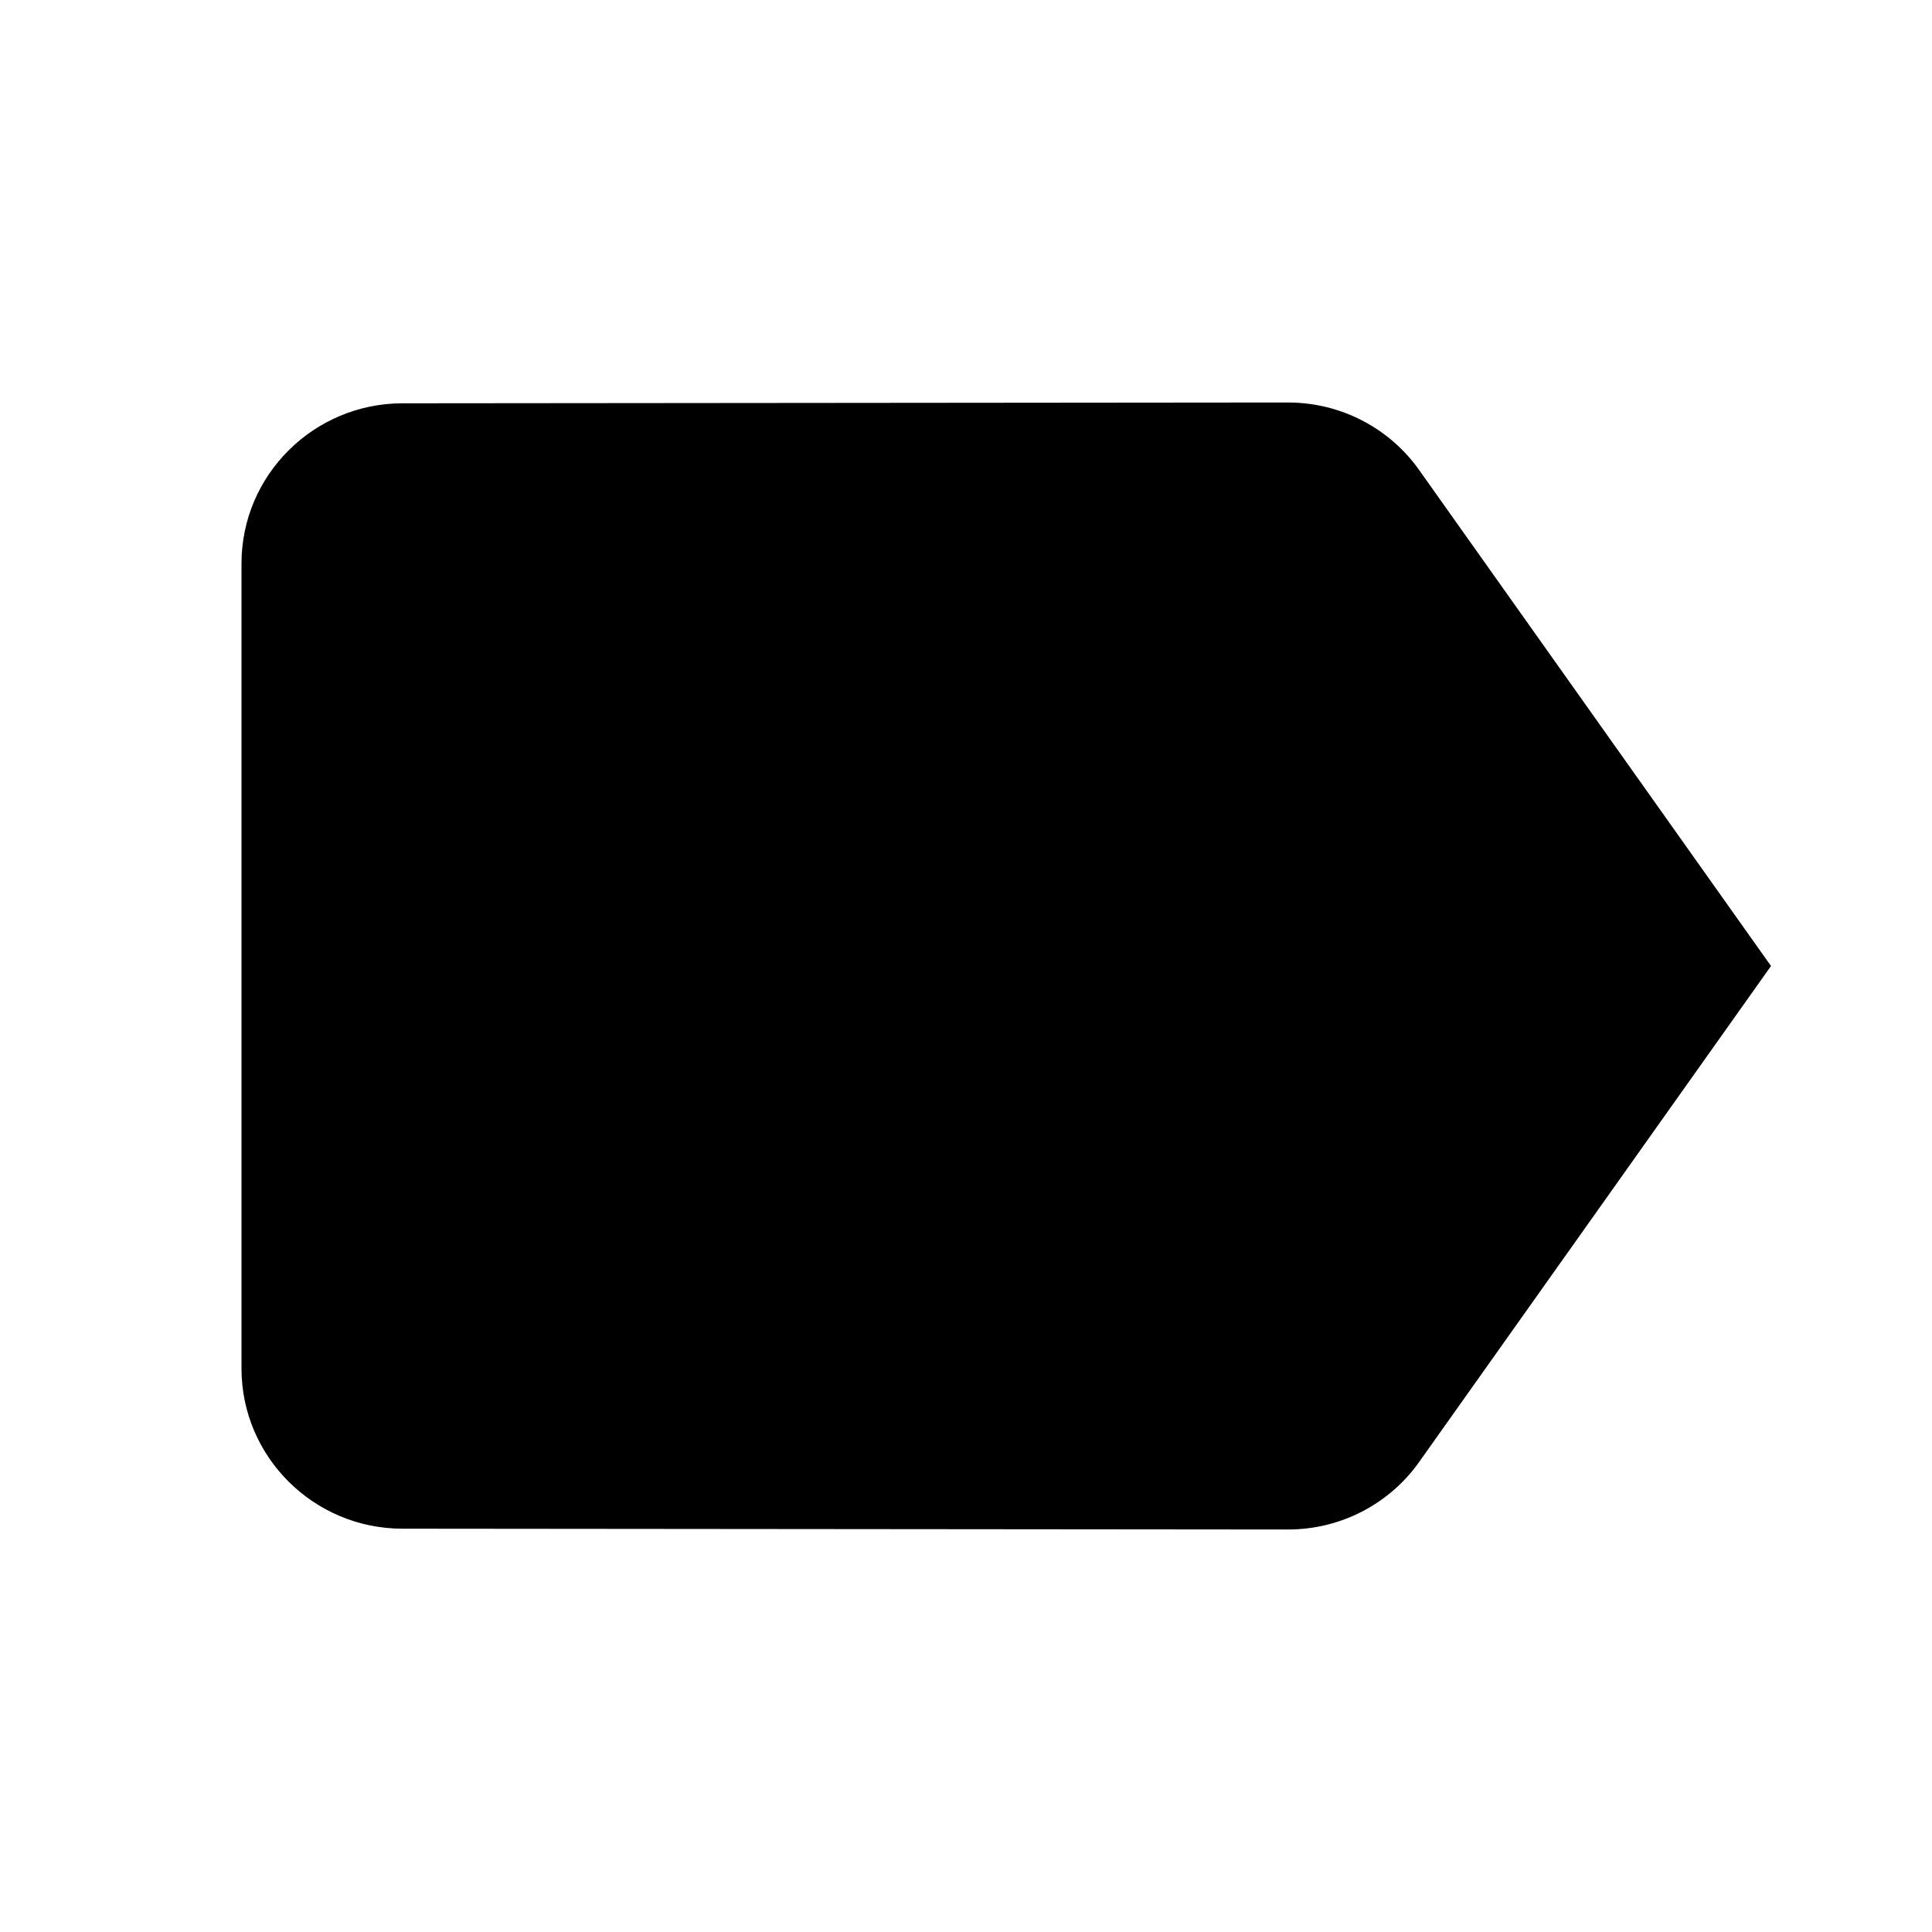
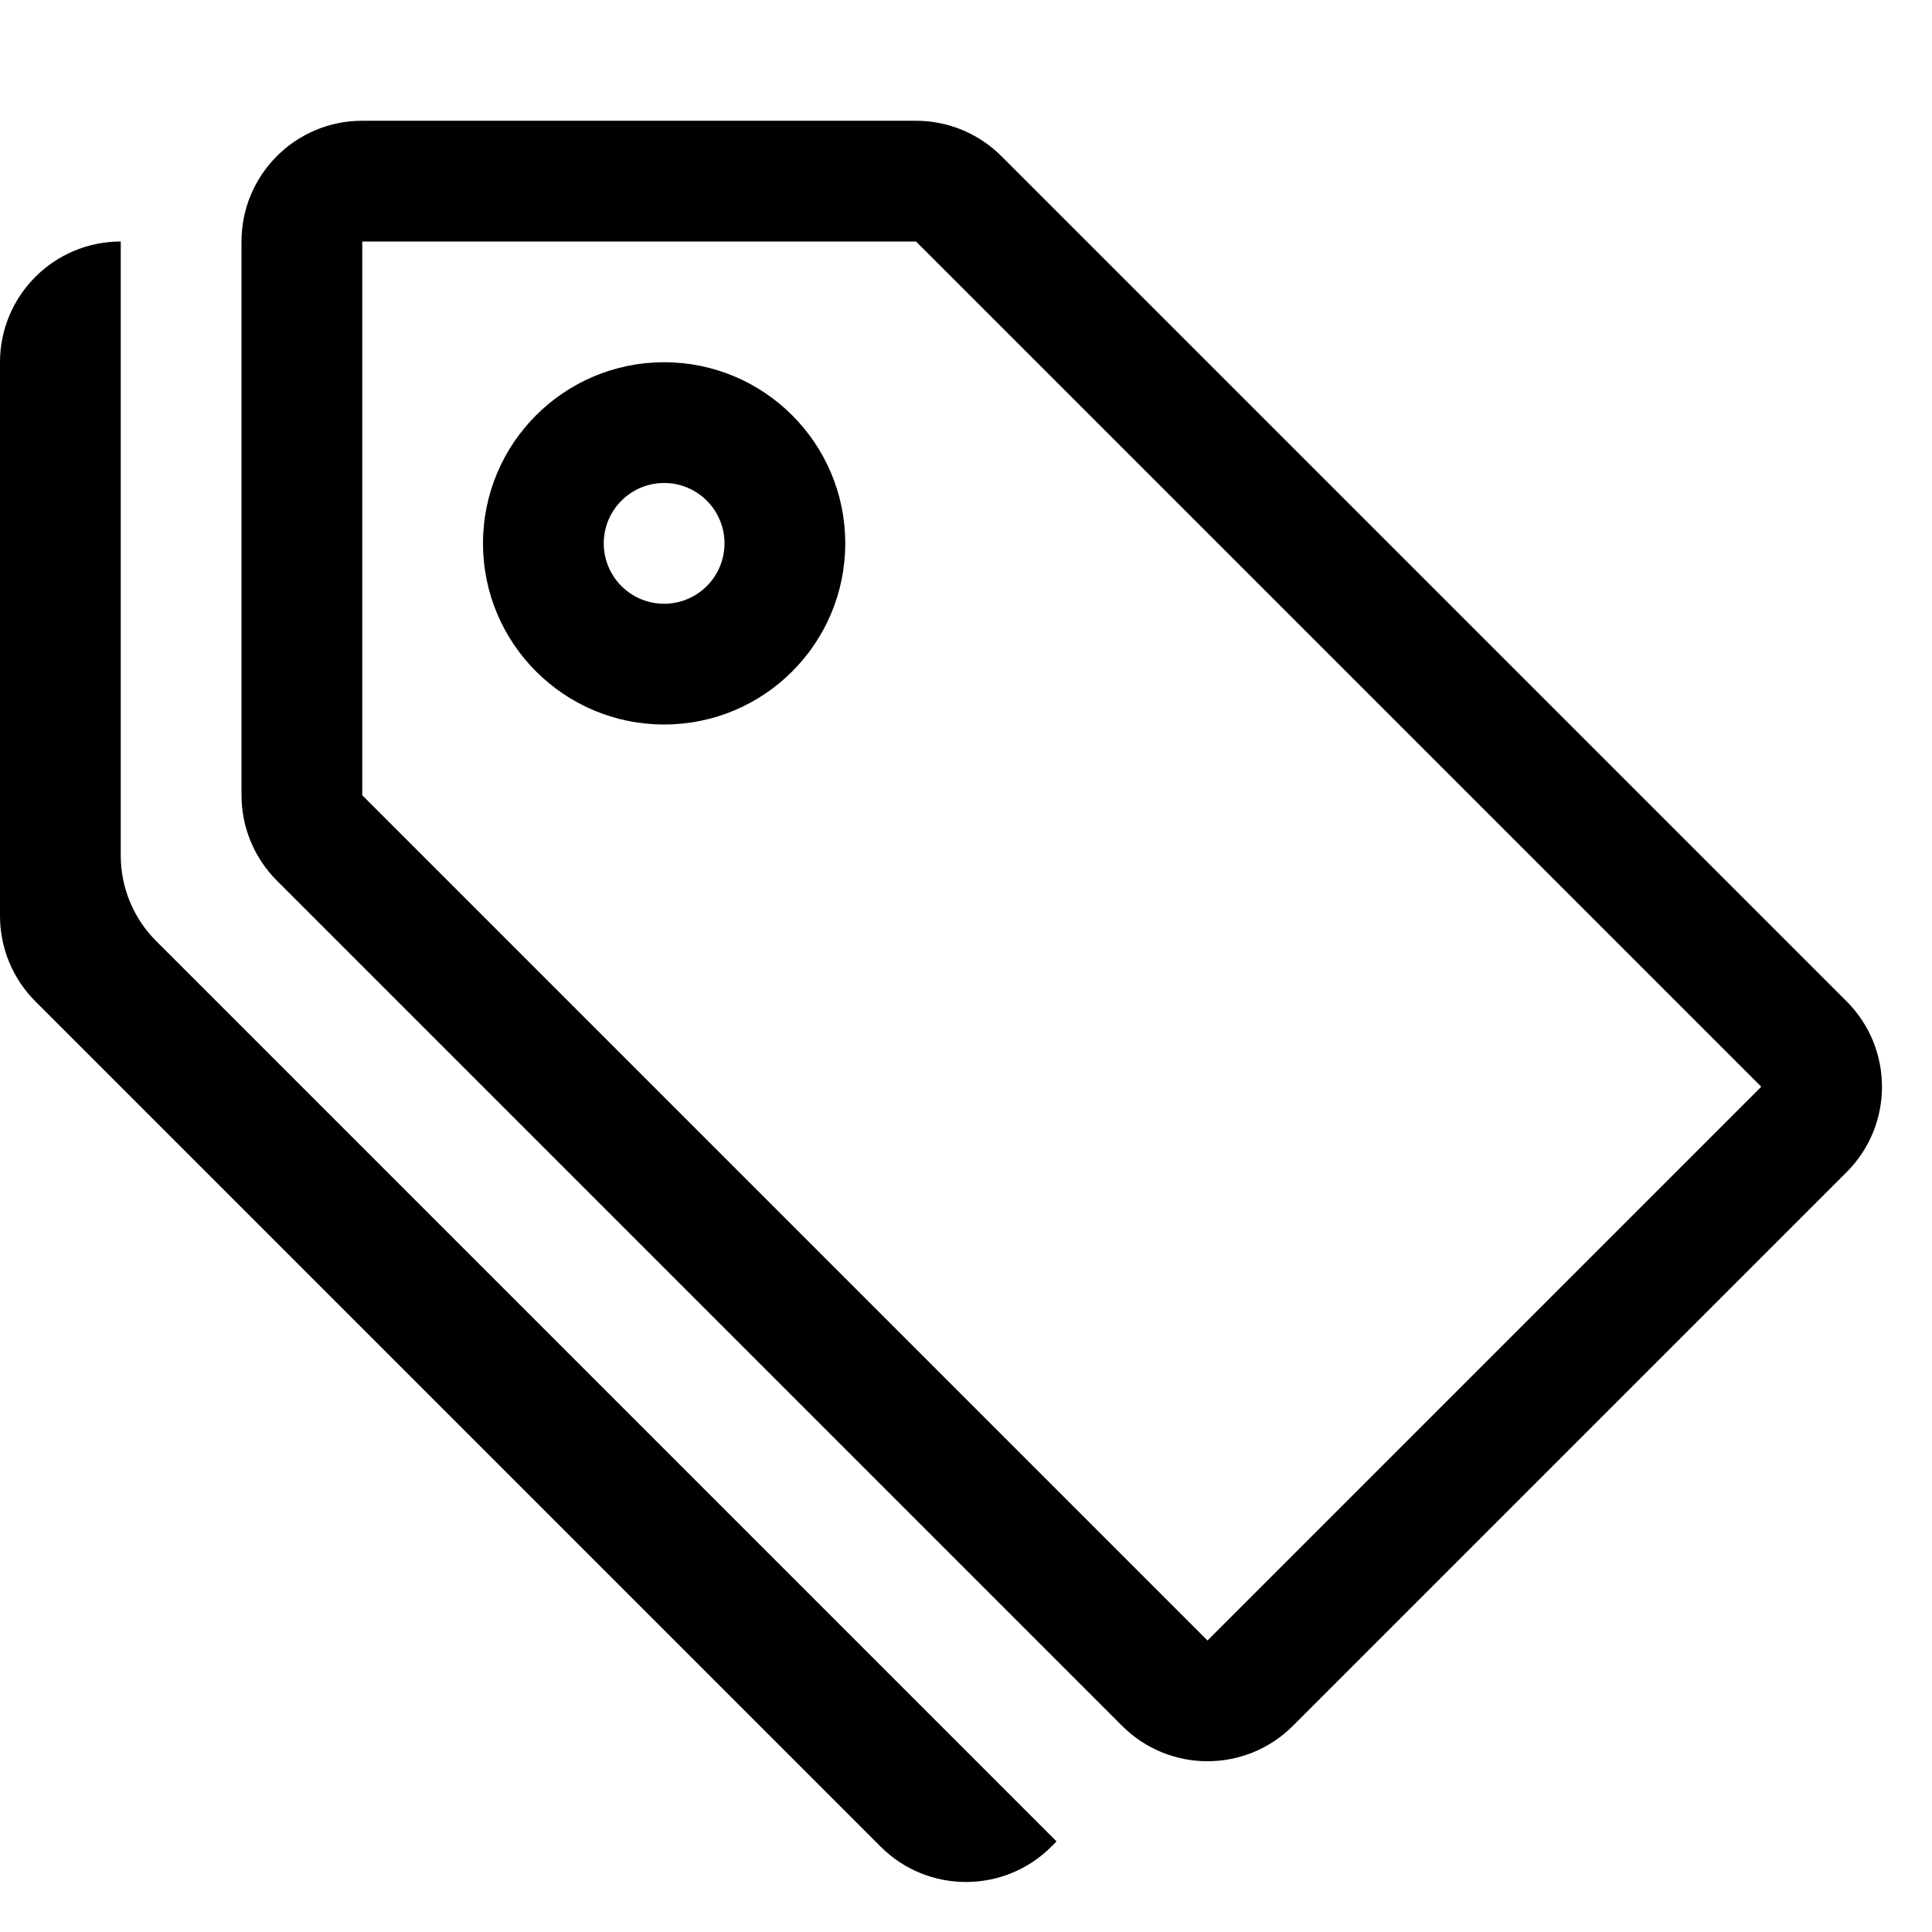
- <svg xmlns="http://www.w3.org/2000/svg" fill="#000000" height="24" viewBox="0 0 24 24" width="24">
-   <path d="M0 0h24v24H0z" fill="none" />
-   <path d="M17.63 5.84C17.27 5.33 16.67 5 16 5L5 5.01C3.9 5.01 3 5.9 3 7v10c0 1.1.9 1.99 2 1.99L16 19c.67 0 1.27-.33 1.63-.84L22 12l-4.37-6.16z" />
+ <svg xmlns="http://www.w3.org/2000/svg" width="1em" height="1em" viewBox="0 0 16 16" class="bi bi-tags" fill="currentColor">
+   <path fill-rule="evenodd" d="M3 2v4.586l7 7L14.586 9l-7-7H3zM2 2a1 1 0 0 1 1-1h4.586a1 1 0 0 1 .707.293l7 7a1 1 0 0 1 0 1.414l-4.586 4.586a1 1 0 0 1-1.414 0l-7-7A1 1 0 0 1 2 6.586V2z" />
+   <path fill-rule="evenodd" d="M5.5 5a.5.5 0 1 0 0-1 .5.5 0 0 0 0 1zm0 1a1.5 1.5 0 1 0 0-3 1.5 1.5 0 0 0 0 3z" />
+   <path d="M1 7.086a1 1 0 0 0 .293.707L8.75 15.25l-.043.043a1 1 0 0 1-1.414 0l-7-7A1 1 0 0 1 0 7.586V3a1 1 0 0 1 1-1v5.086z" />
</svg>
